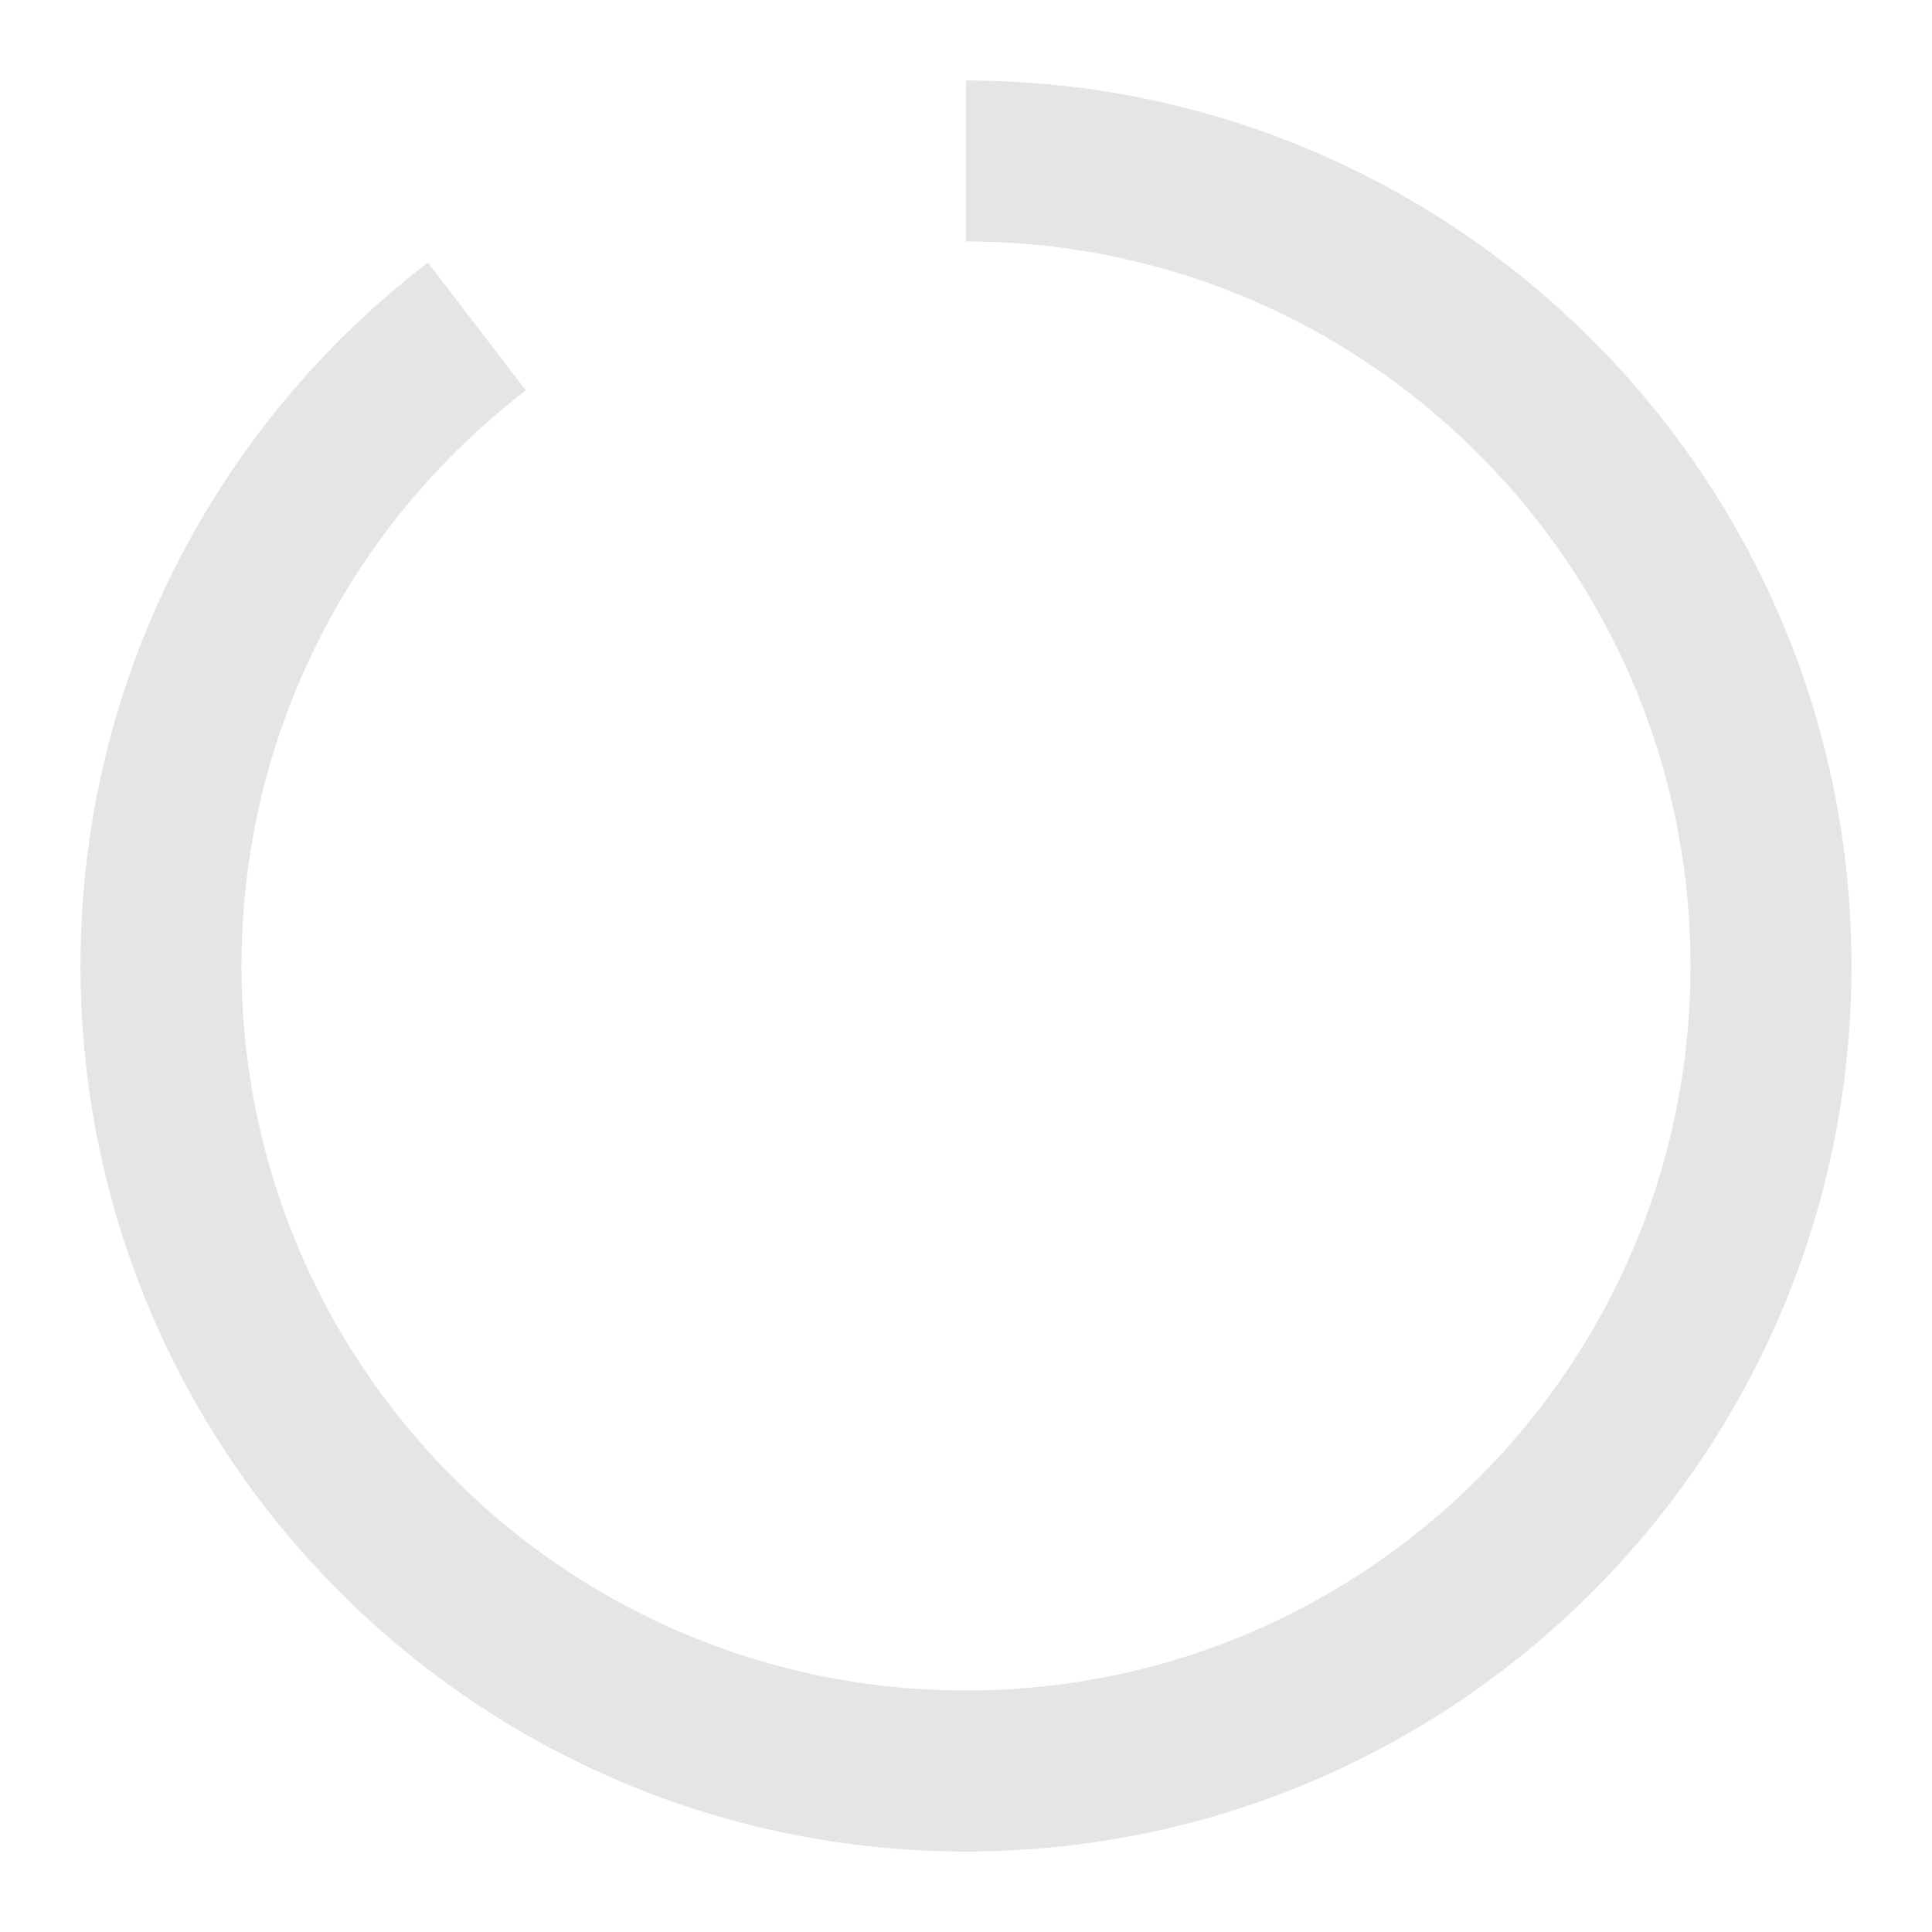
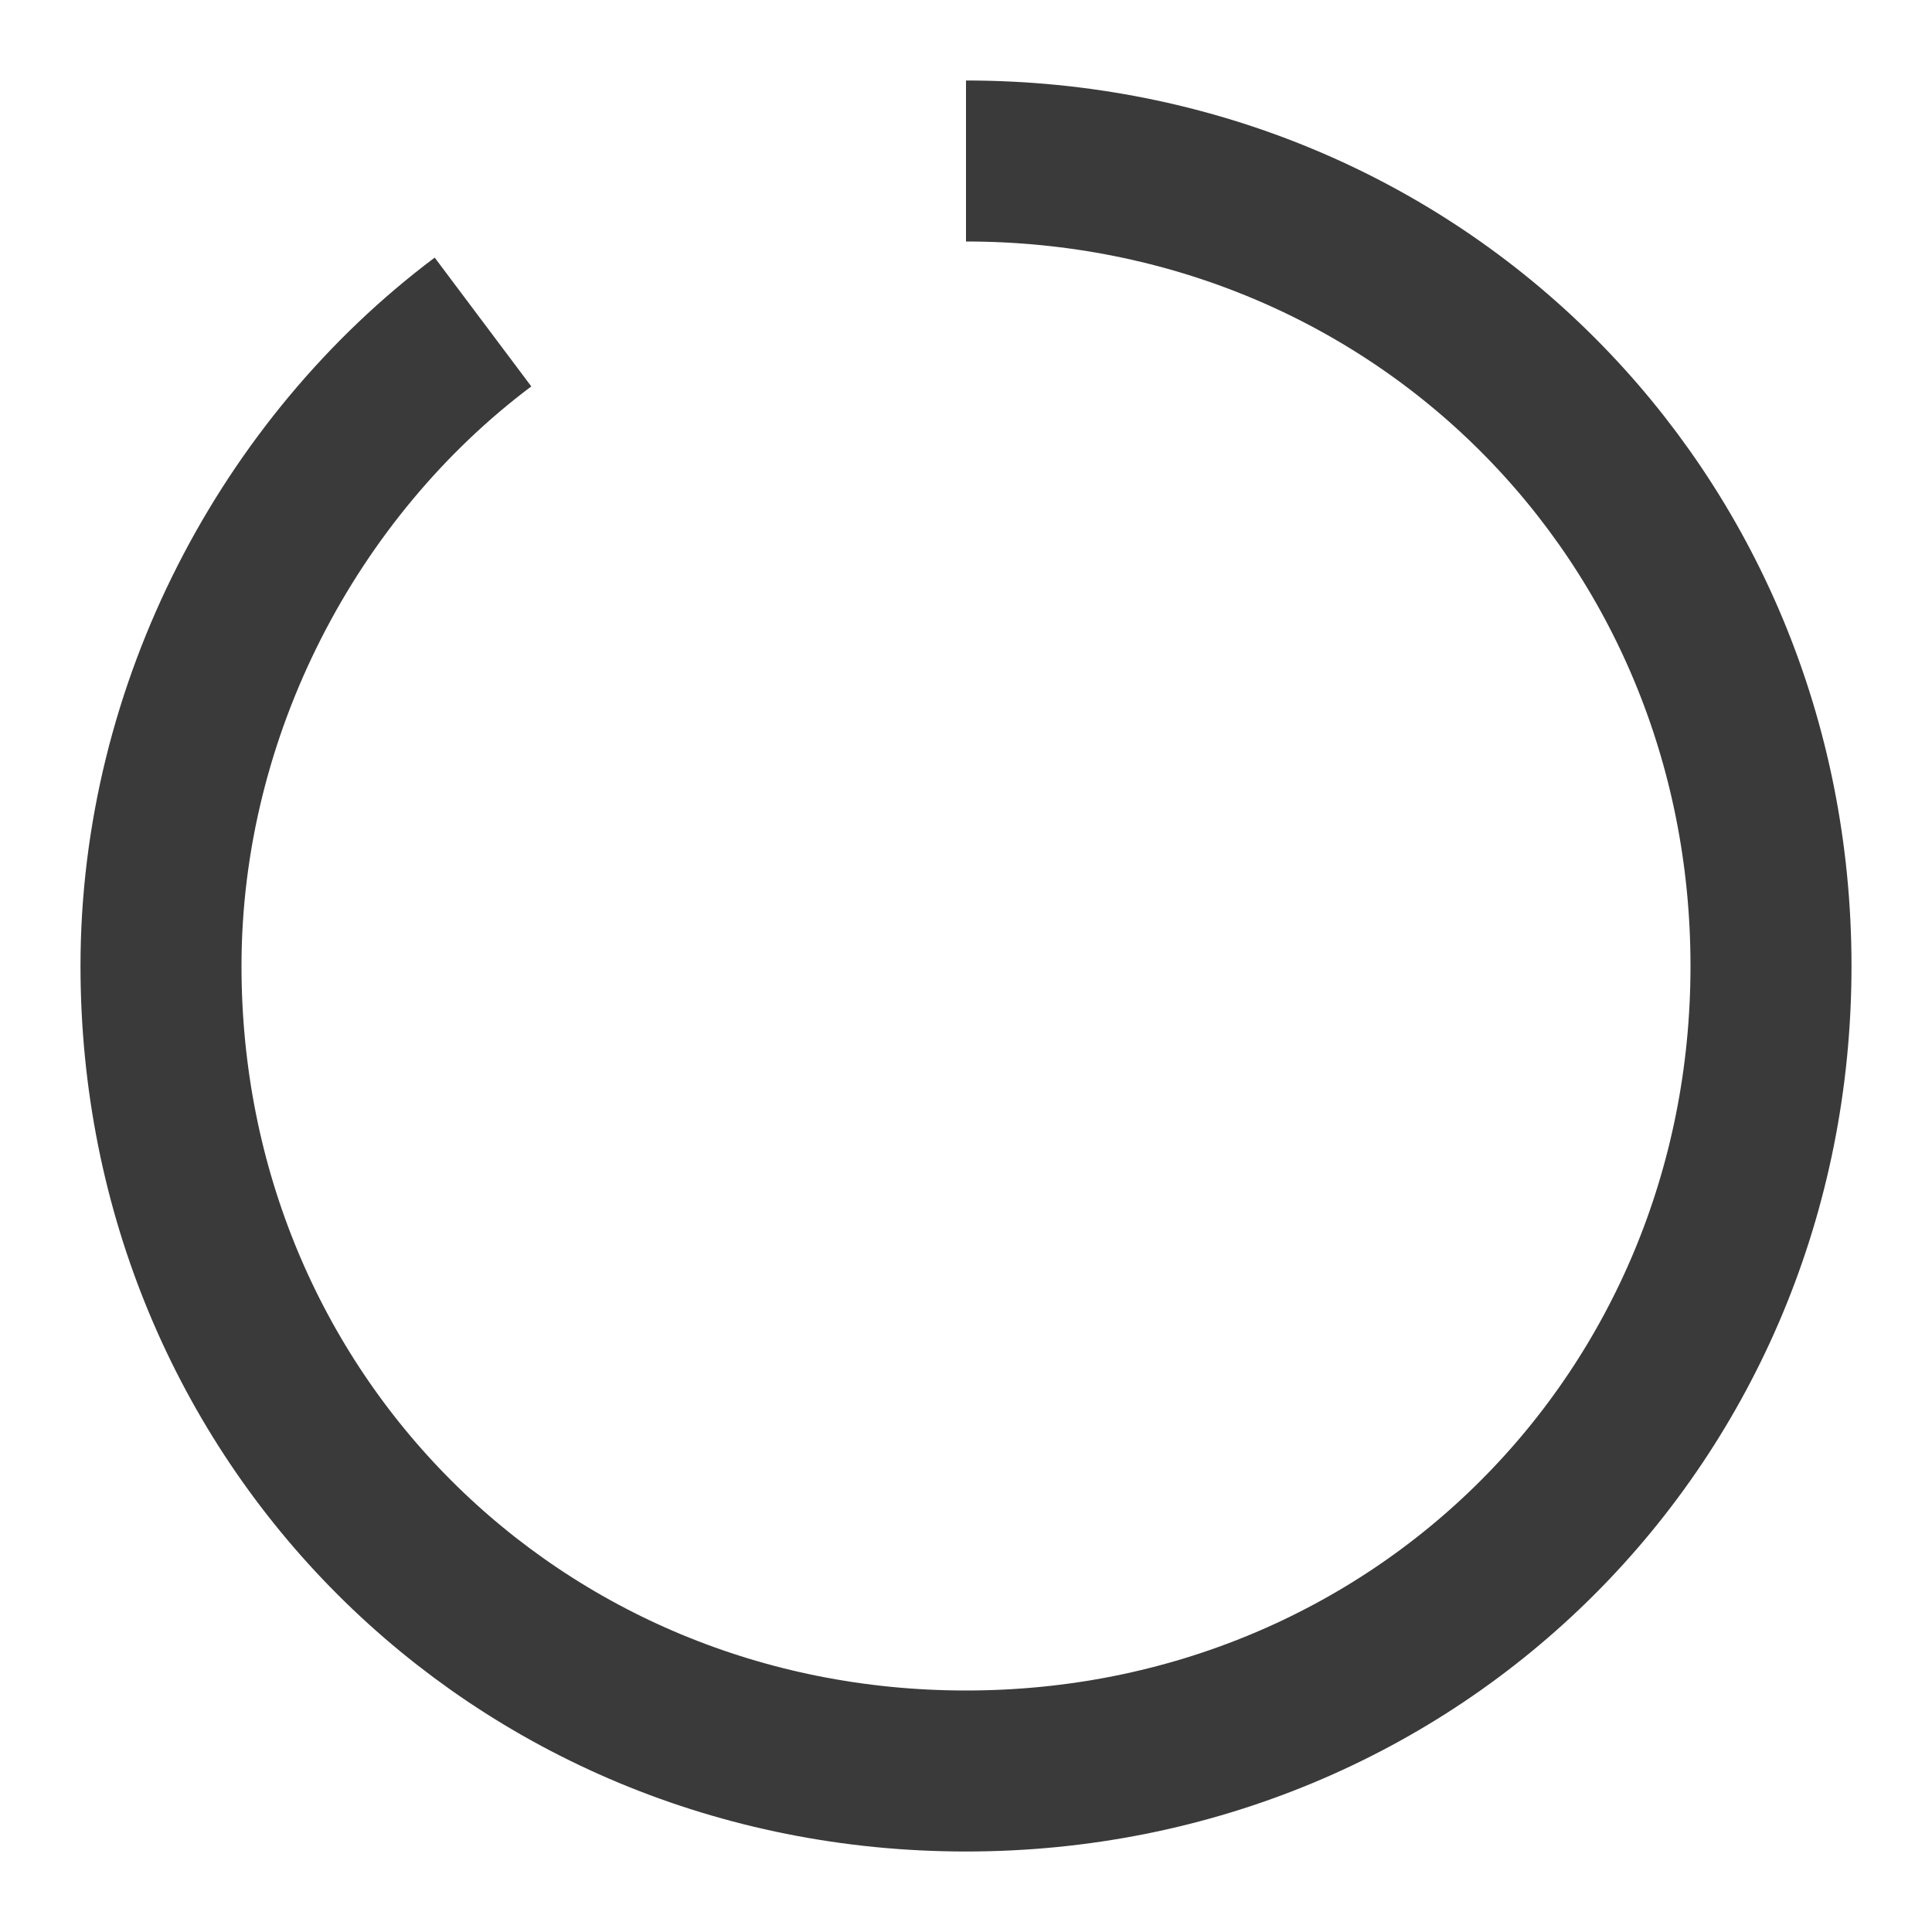
- <svg xmlns="http://www.w3.org/2000/svg" width="12" height="12" viewBox="0 0 12 12" fill="none">
-   <path d="M6 1C8.761 1 11 3.239 11 6C11 8.761 8.761 11 6 11C3.239 11 1 8.761 1 6C1 4.381 1.769 2.942 2.962 2.028" stroke="#E5E5E5" />
+ <svg xmlns="http://www.w3.org/2000/svg" version="1.1" id="Layer_1" x="0px" y="0px" viewBox="0 0 12 12" style="enable-background:new 0 0 12 12;" xml:space="preserve">
+   <style type="text/css">
+ 	.st0{fill:none;stroke:#3A3A3A;}
+ </style>
+   <path class="st0" d="M6,1c2.8,0,5,2.2,5,5s-2.2,5-5,5S1,8.8,1,6c0-1.6,0.8-3.1,2-4" />
</svg>
